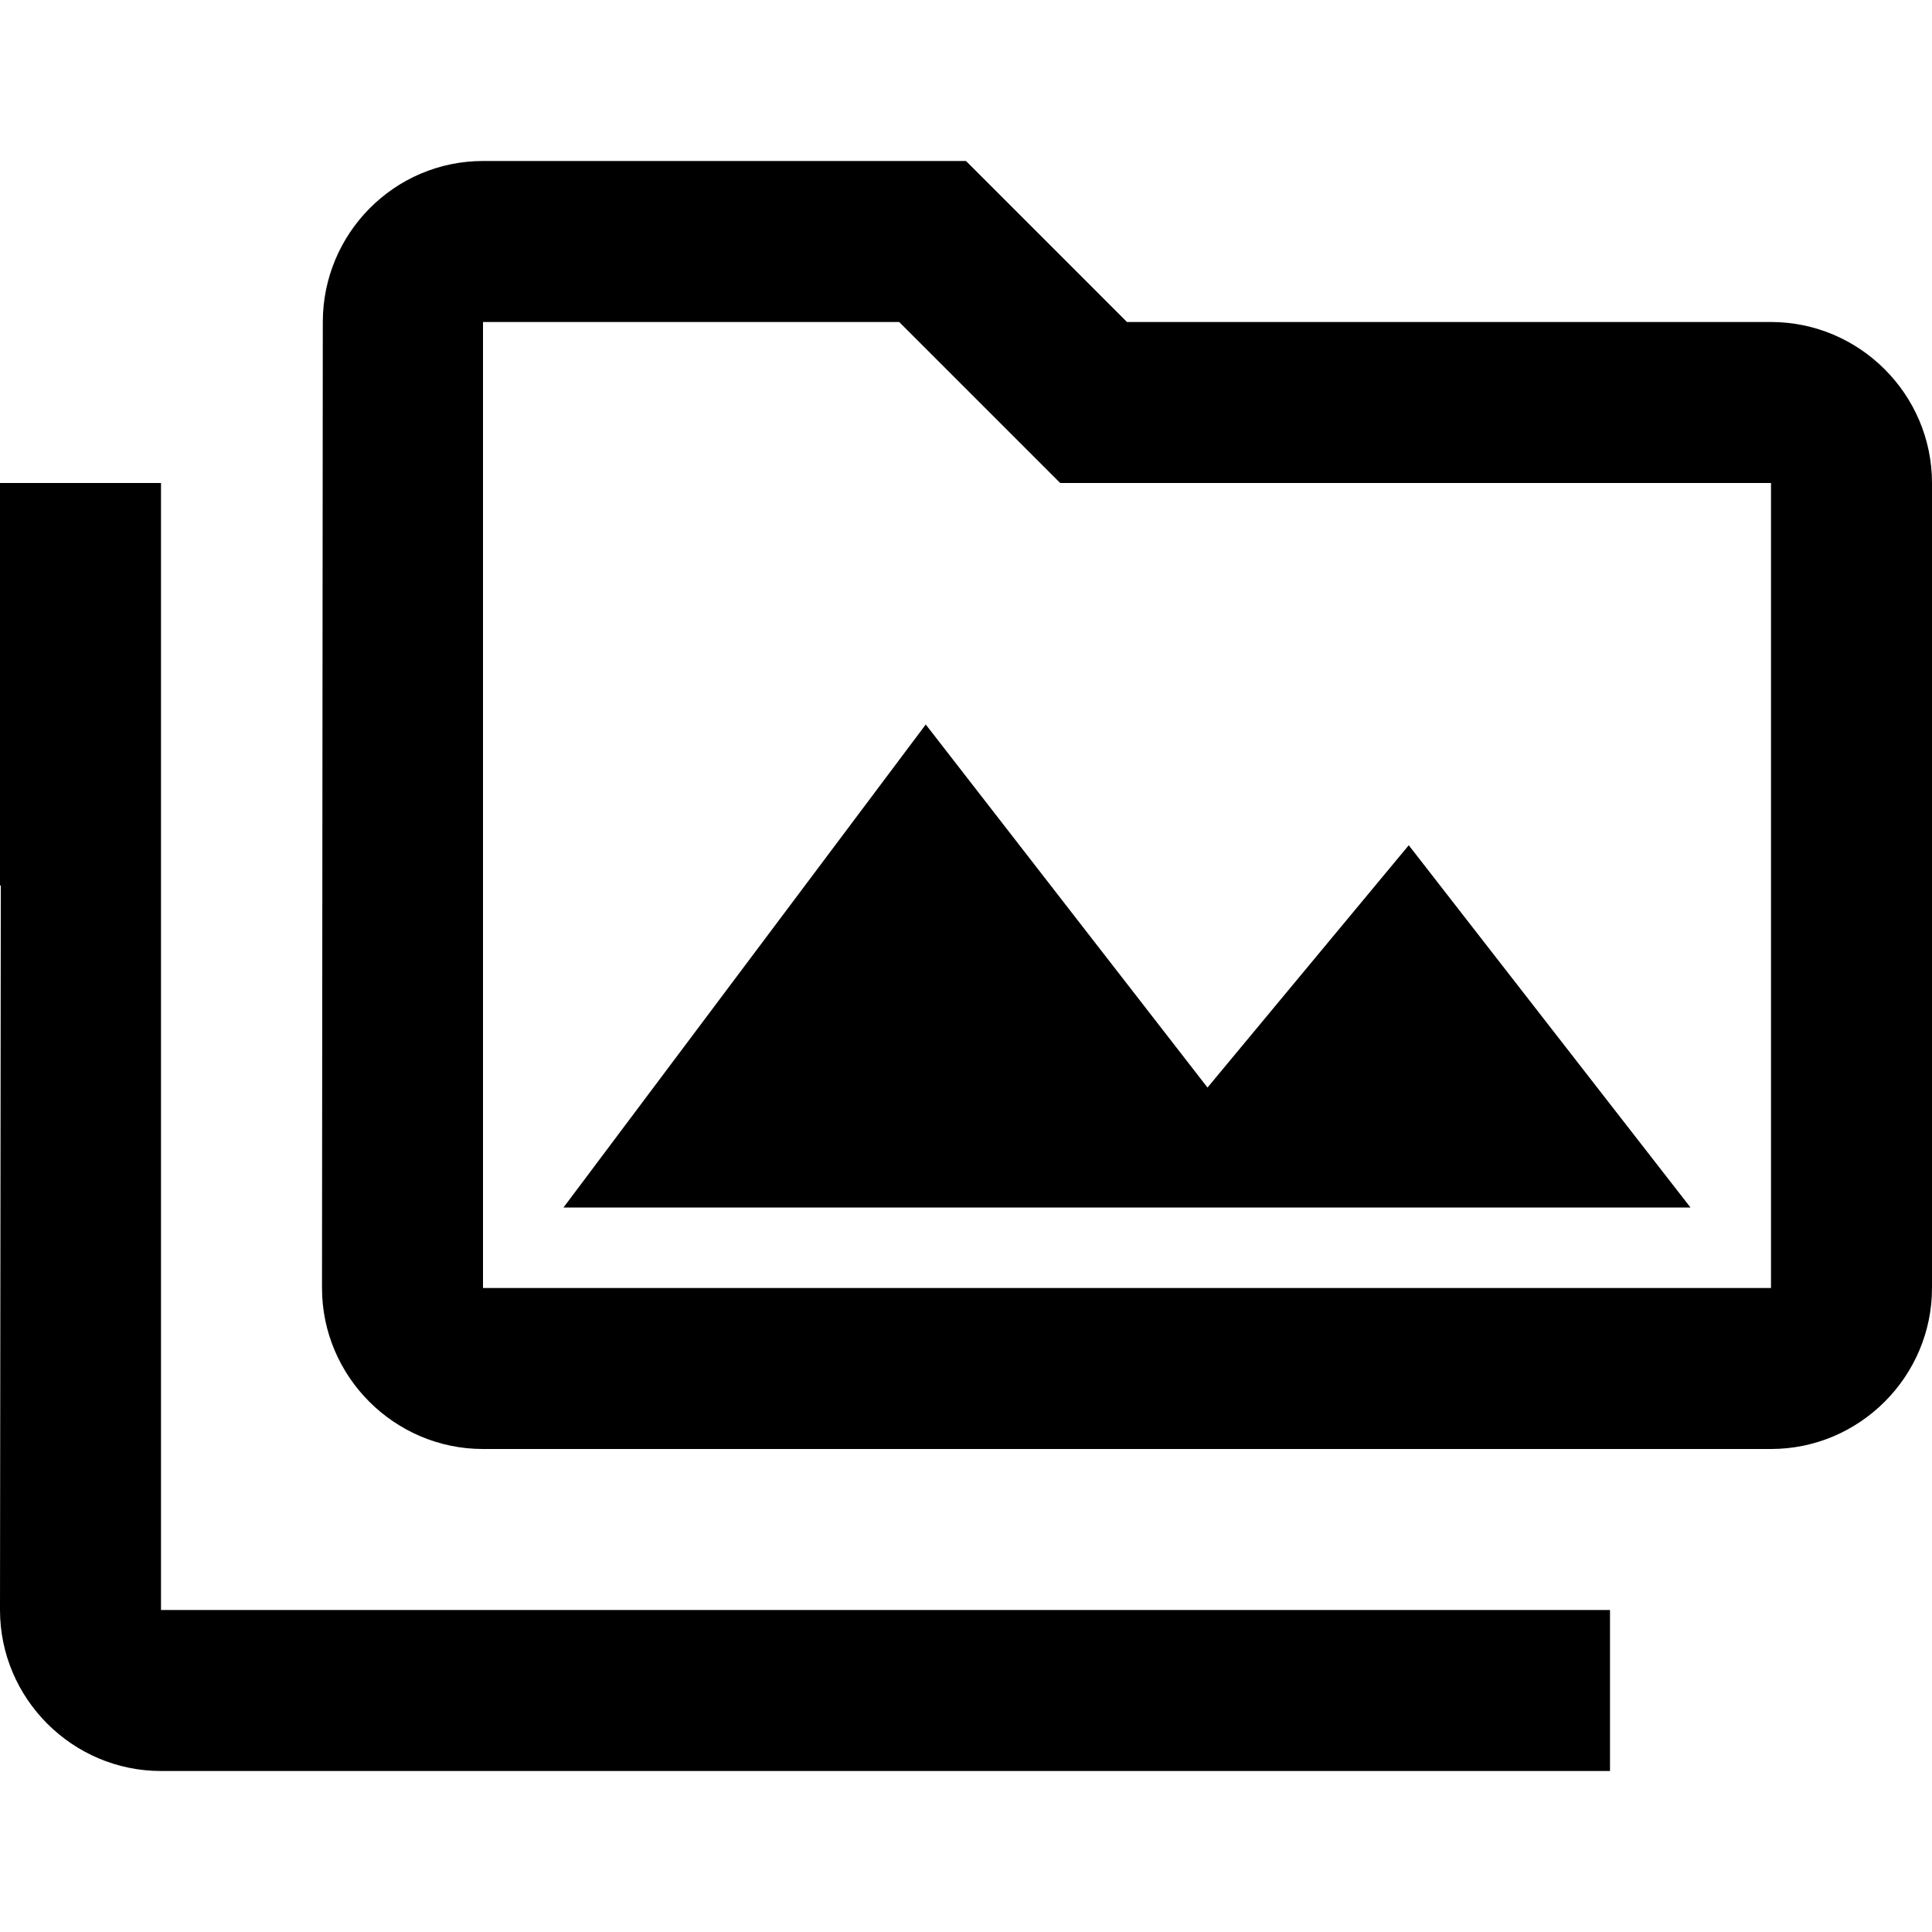
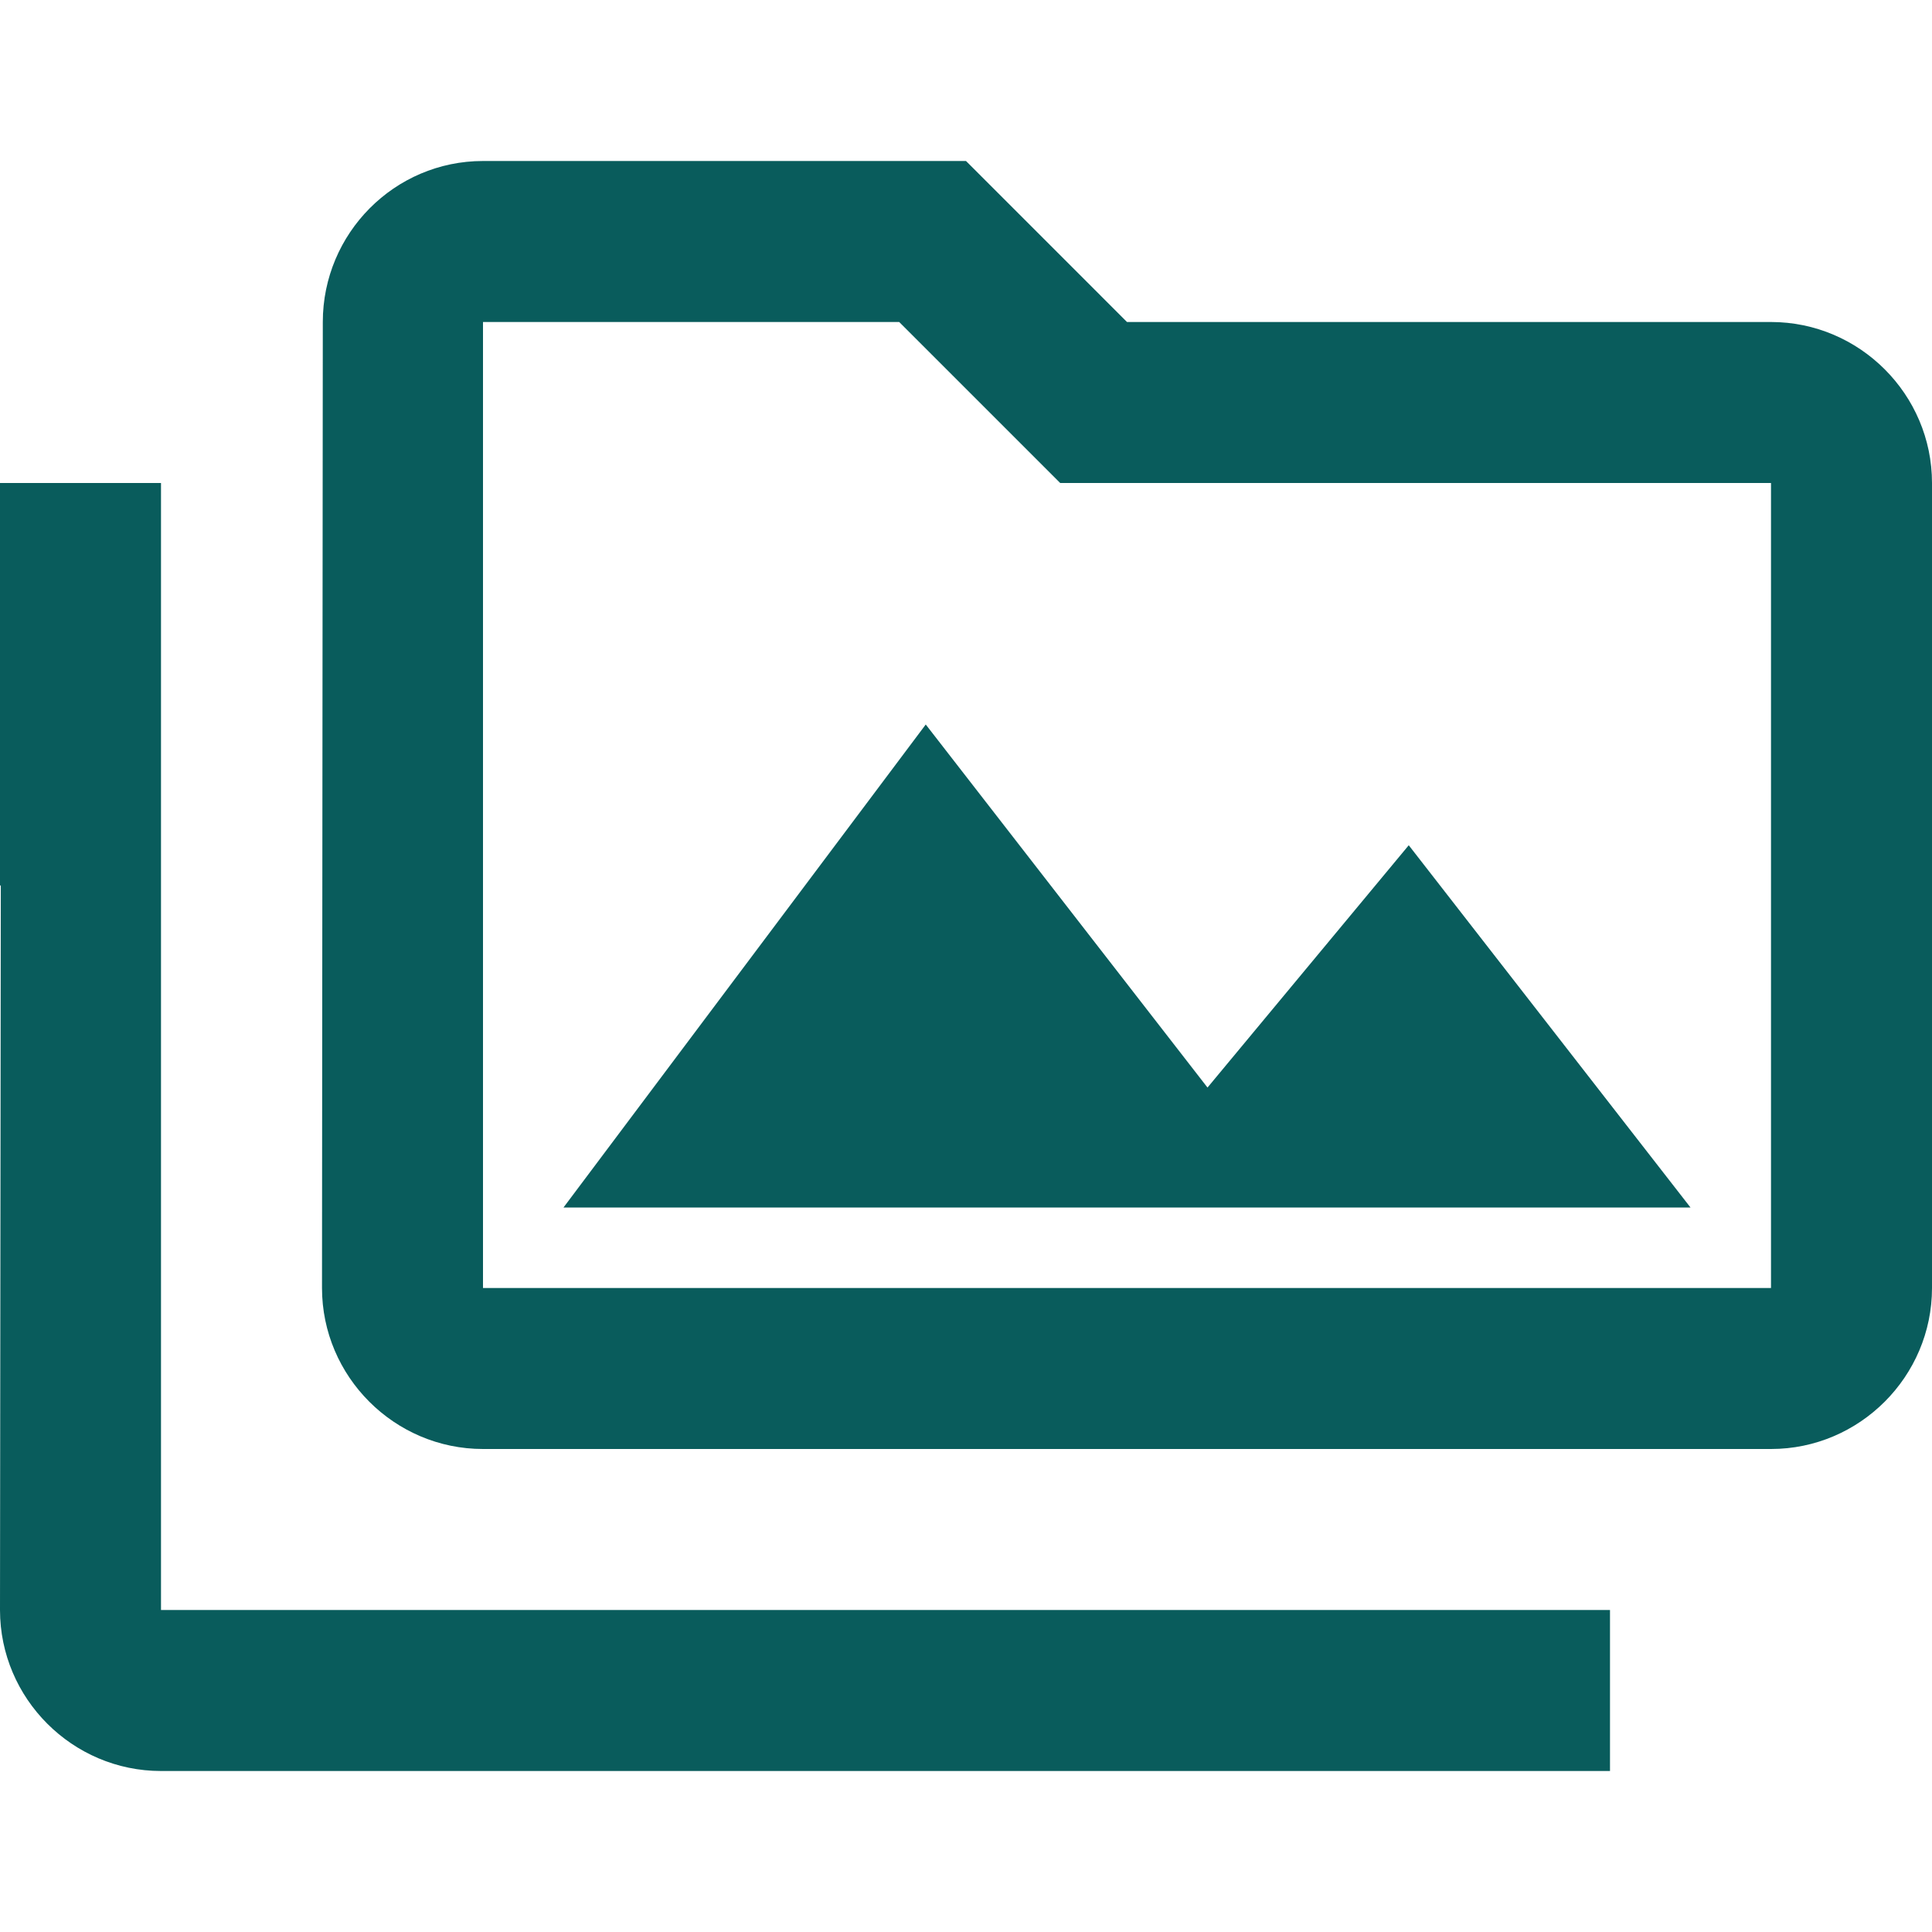
- <svg xmlns="http://www.w3.org/2000/svg" height="24px" viewBox="0 0 24 24" width="24px" fill="#000000">
+ <svg xmlns="http://www.w3.org/2000/svg" height="24px" viewBox="0 0 24 24" width="24px" fill="#095c5c">
  <path d="M0 0h24v24H0V0z" fill="none" />
  <path d="M2 6H0v5h.01L0 20c0 1.1.9 2 2 2h18v-2H2V6zm5 9h14l-3.5-4.5-2.5 3.01L11.5 9zM22 4h-8l-2-2H6c-1.1 0-1.99.9-1.99 2L4 16c0 1.1.9 2 2 2h16c1.1 0 2-.9 2-2V6c0-1.1-.9-2-2-2zm0 12H6V4h5.17l1.41 1.41.59.59H22v10z" />
</svg>
